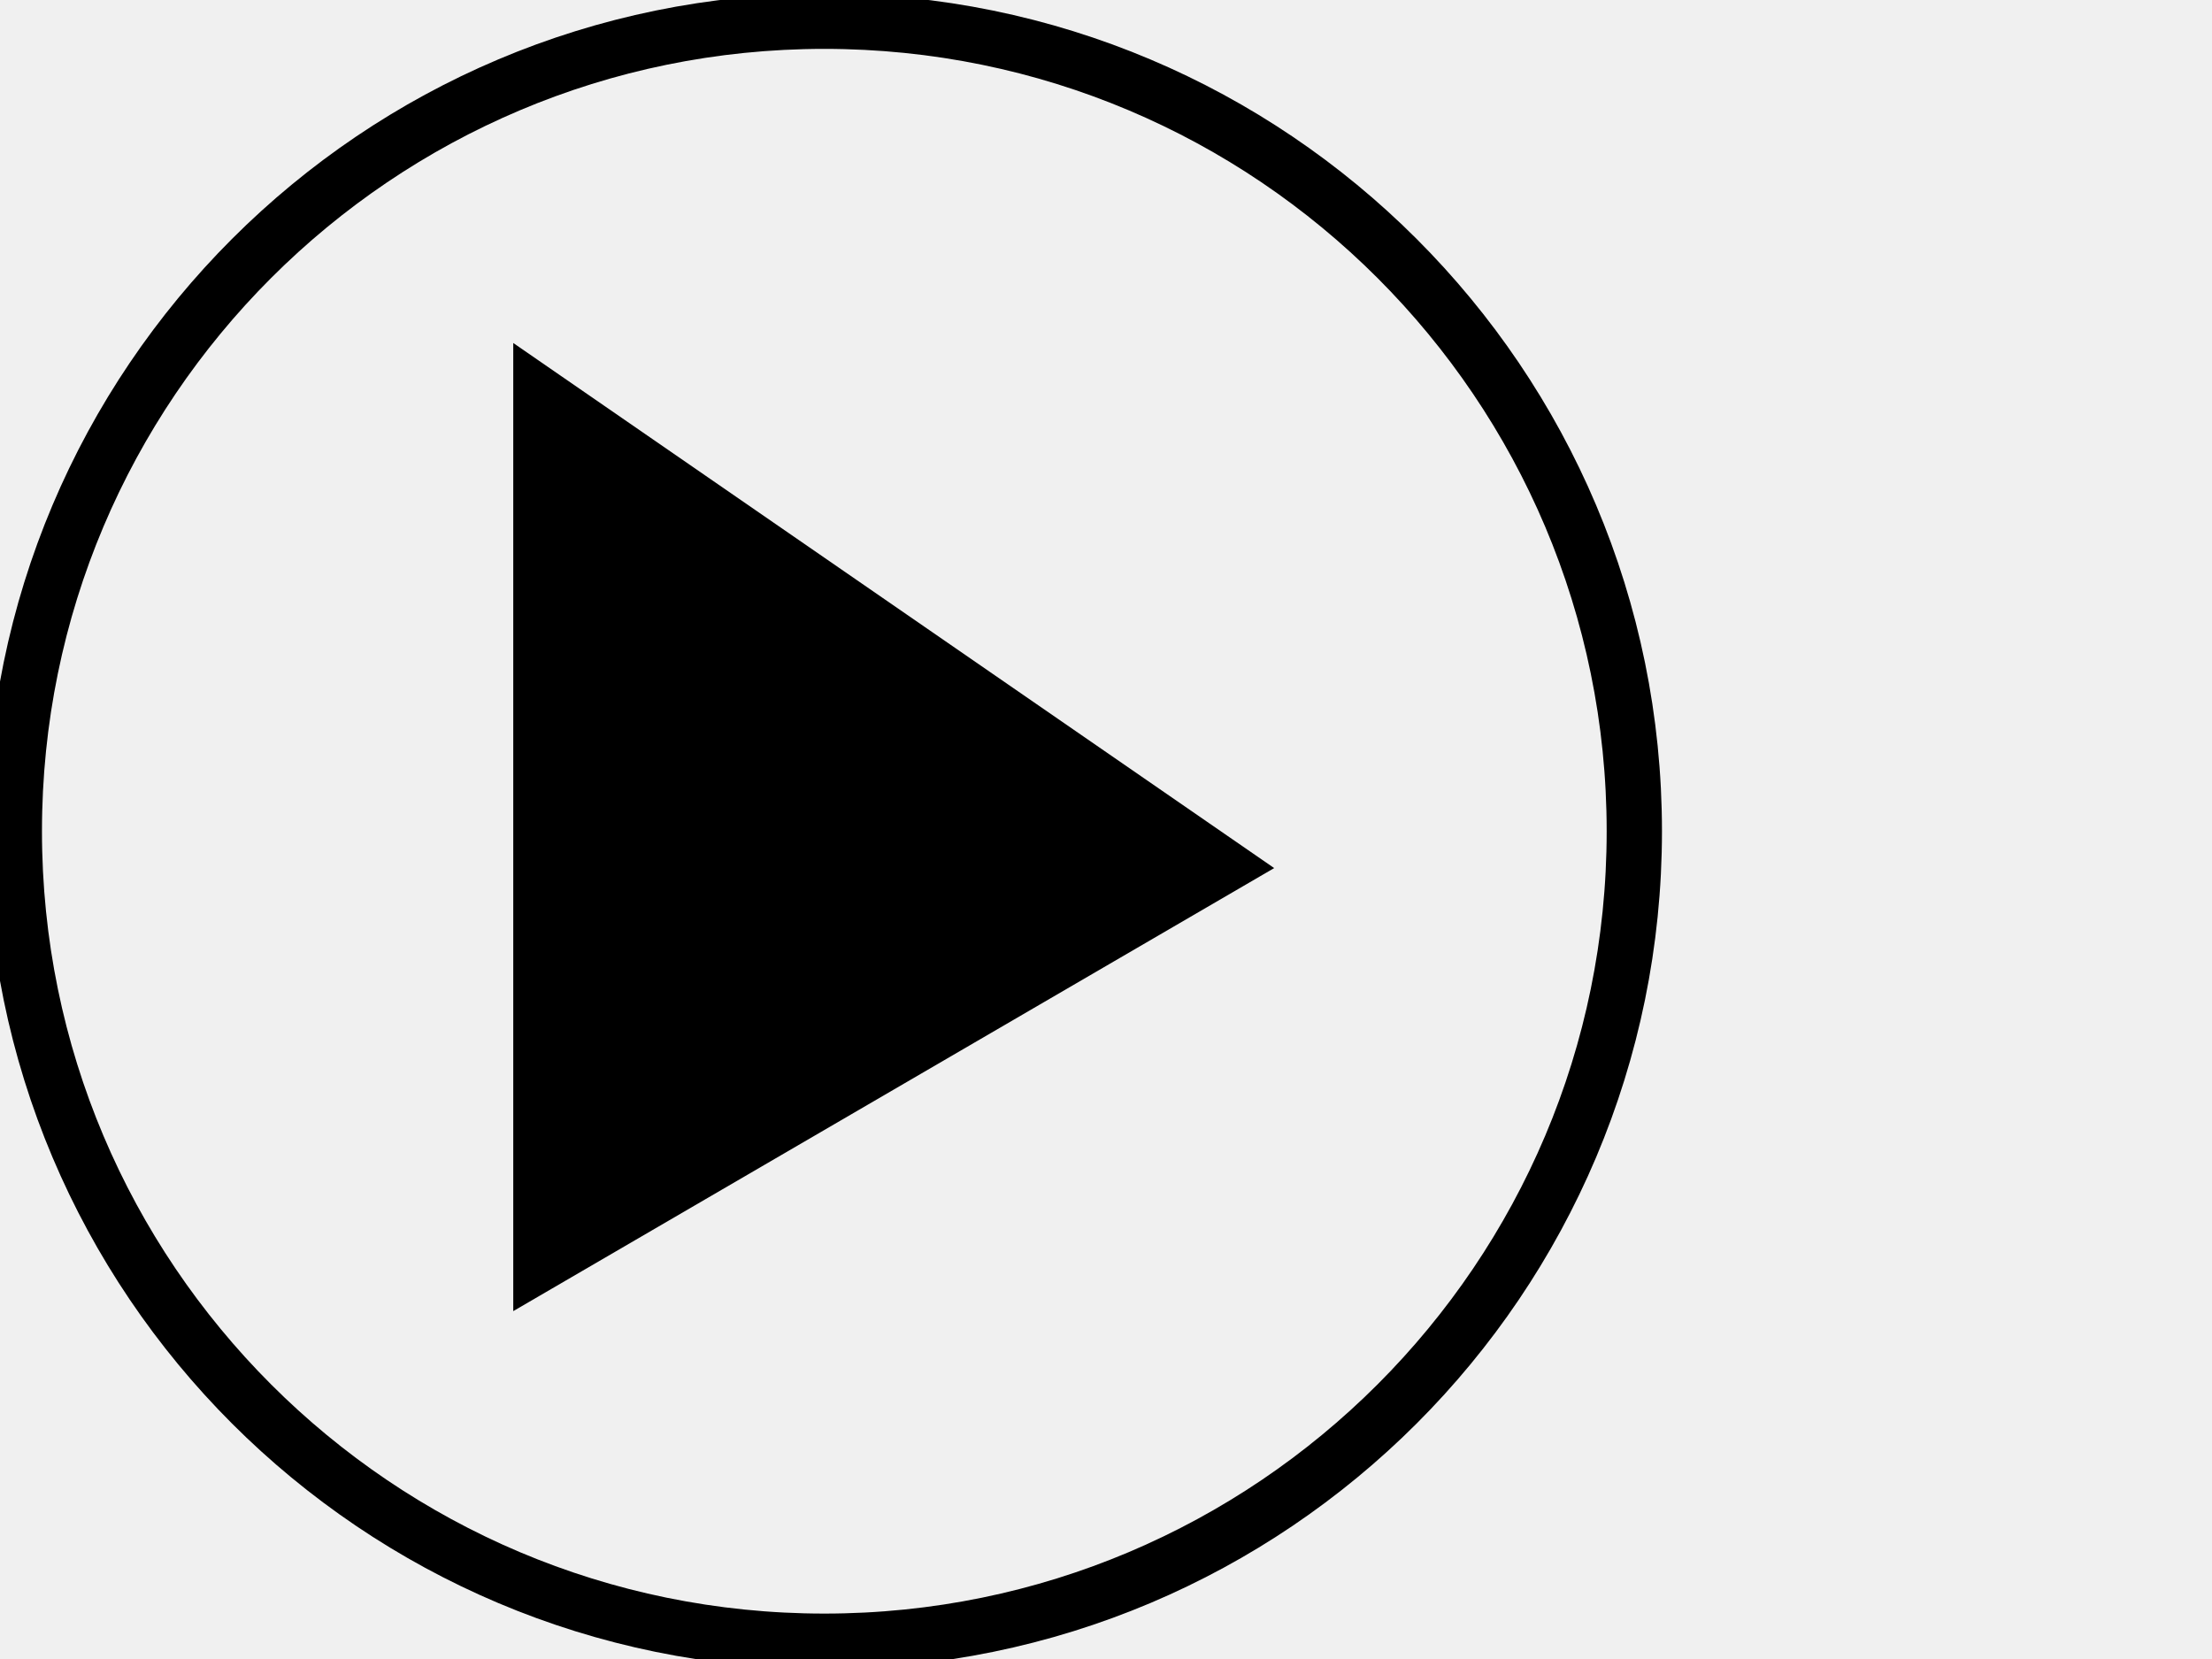
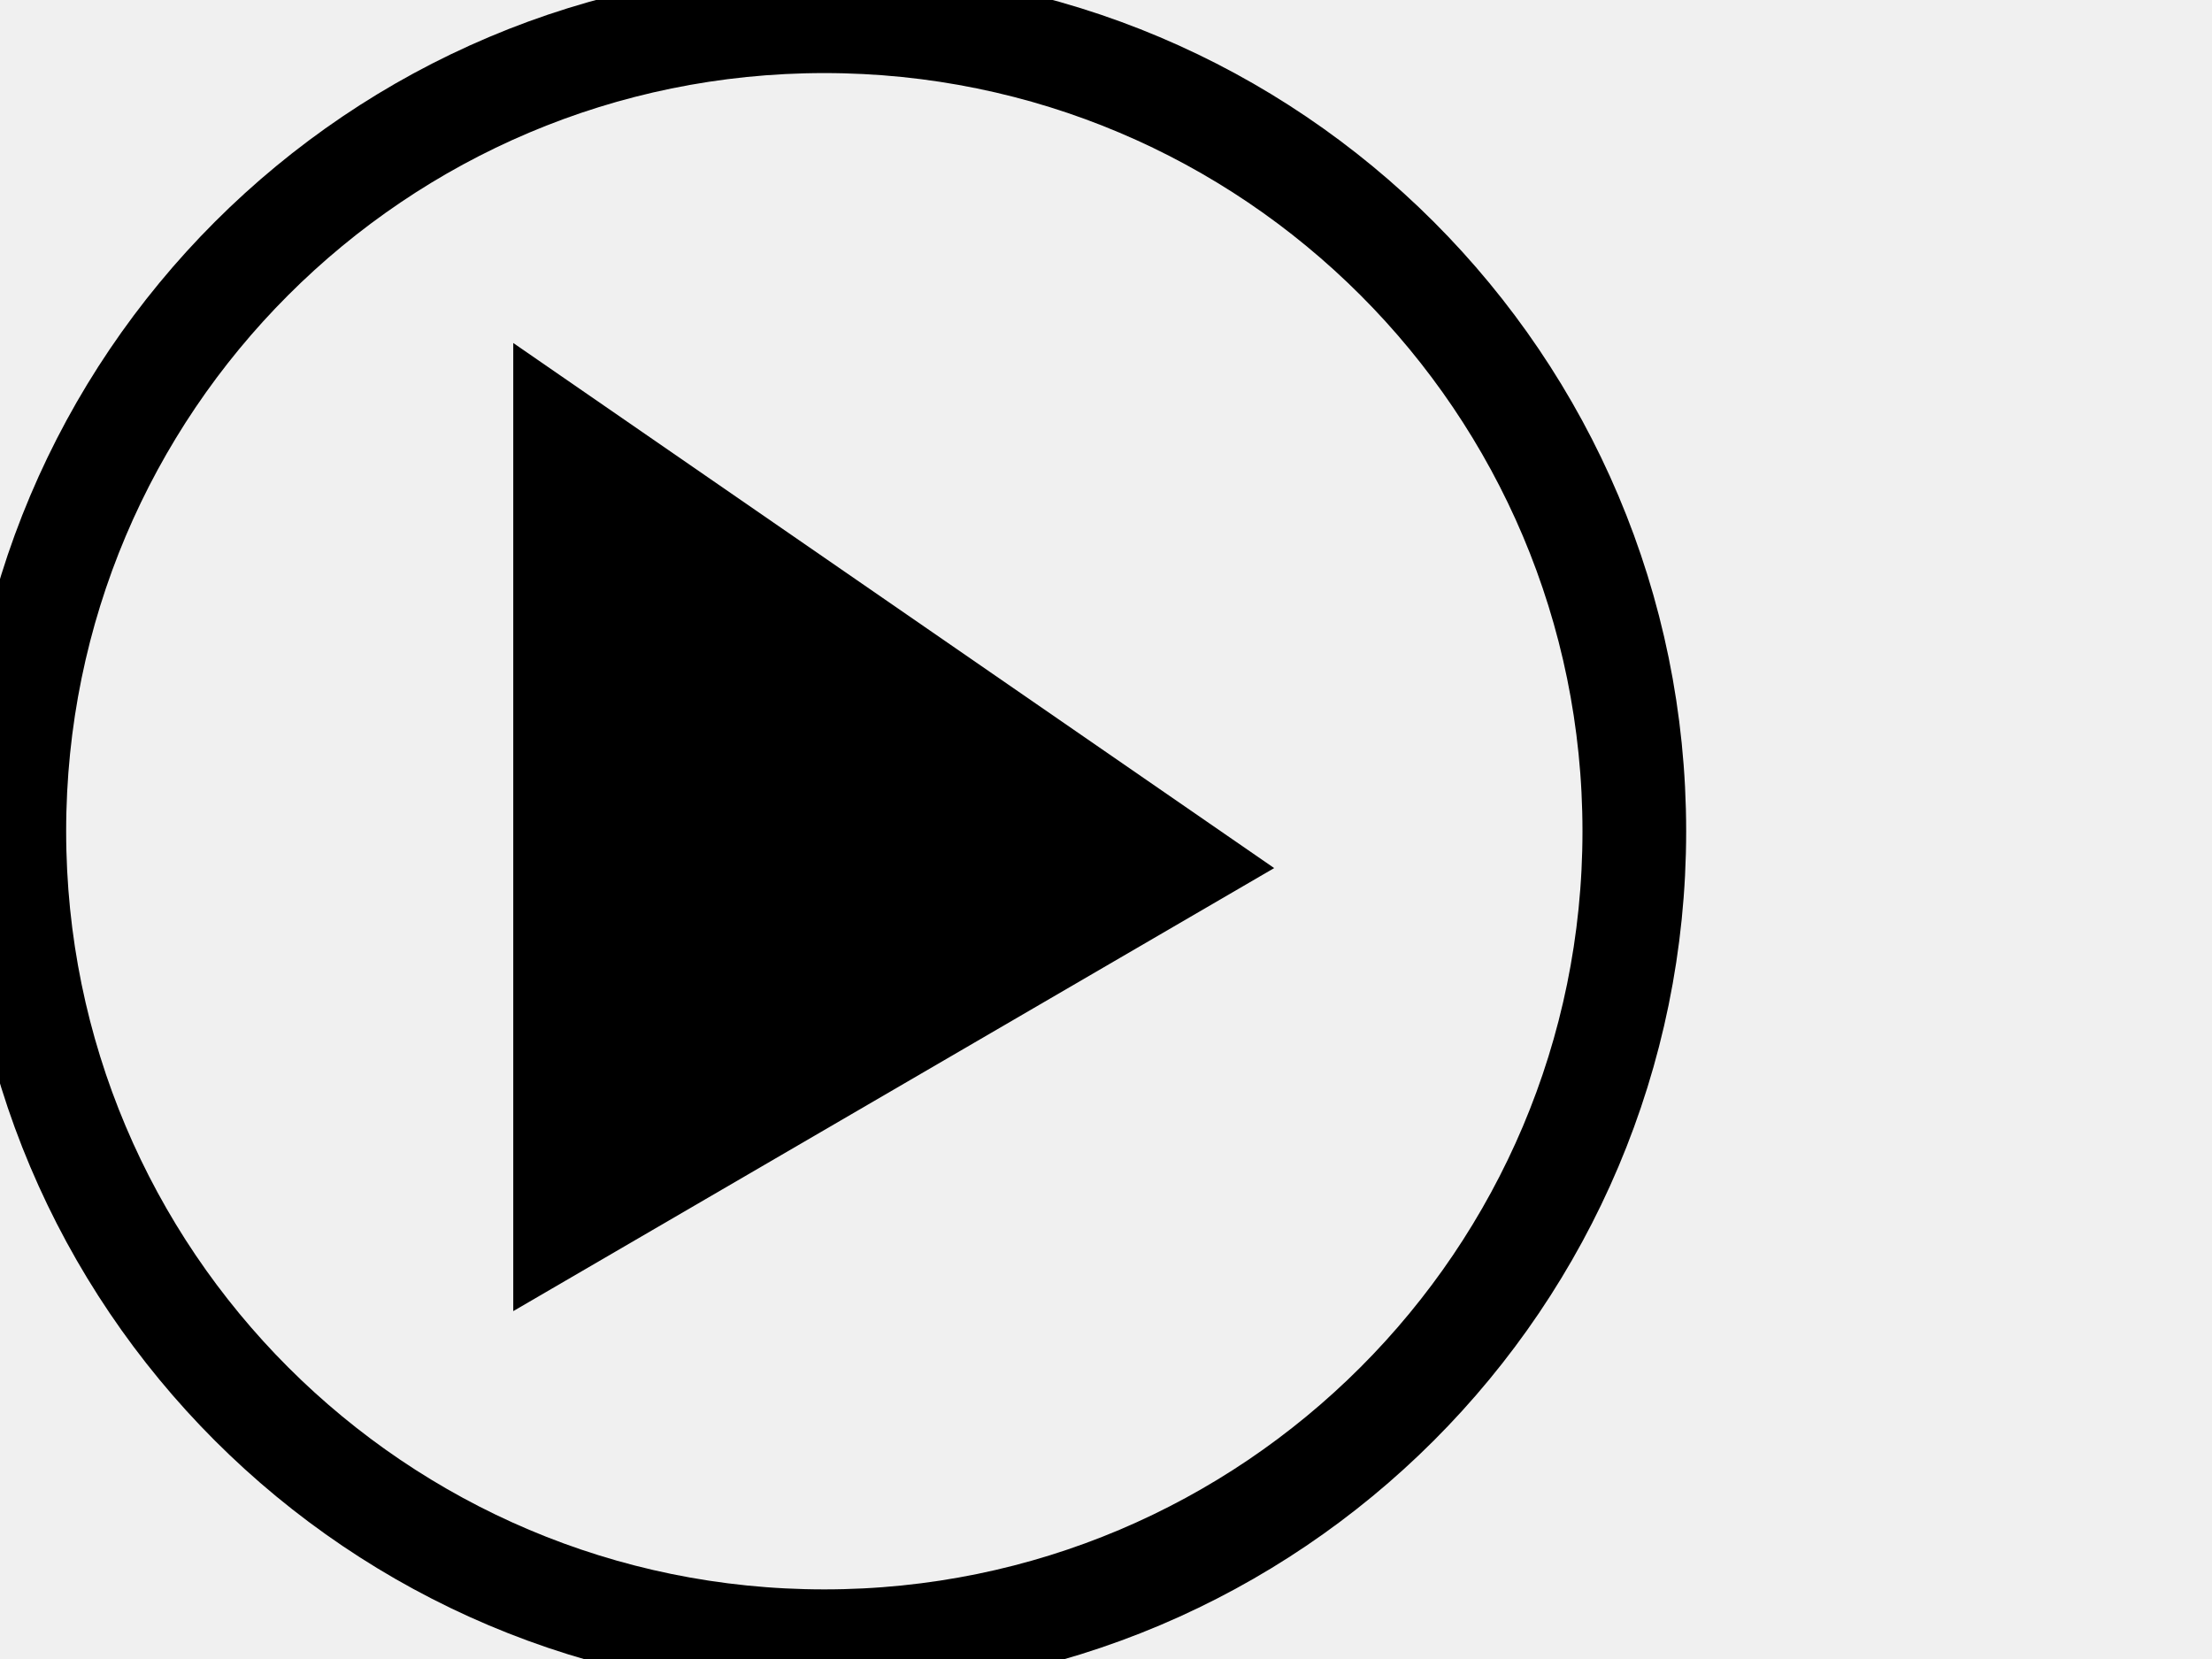
<svg xmlns="http://www.w3.org/2000/svg" width="640" height="480">
  <g>
-     <circle fill-opacity="0.01" stroke="#000000" fill="#ffffff" stroke-width="16" cx="238.5" cy="240.5" r="234.359" id="svg_7" />
+     <circle fill-opacity="0.01" stroke="#000000" fill="#ffffff" stroke-width="30" cx="238.5" cy="240.5" r="234.359" id="svg_7" />
    <path stroke="#000000" id="svg_1" d="m151,104l0,271l213,-124.017l-213,-146.983z" stroke-linecap="null" stroke-linejoin="null" stroke-dasharray="null" stroke-width="5" fill="#000000" />
  </g>
</svg>
